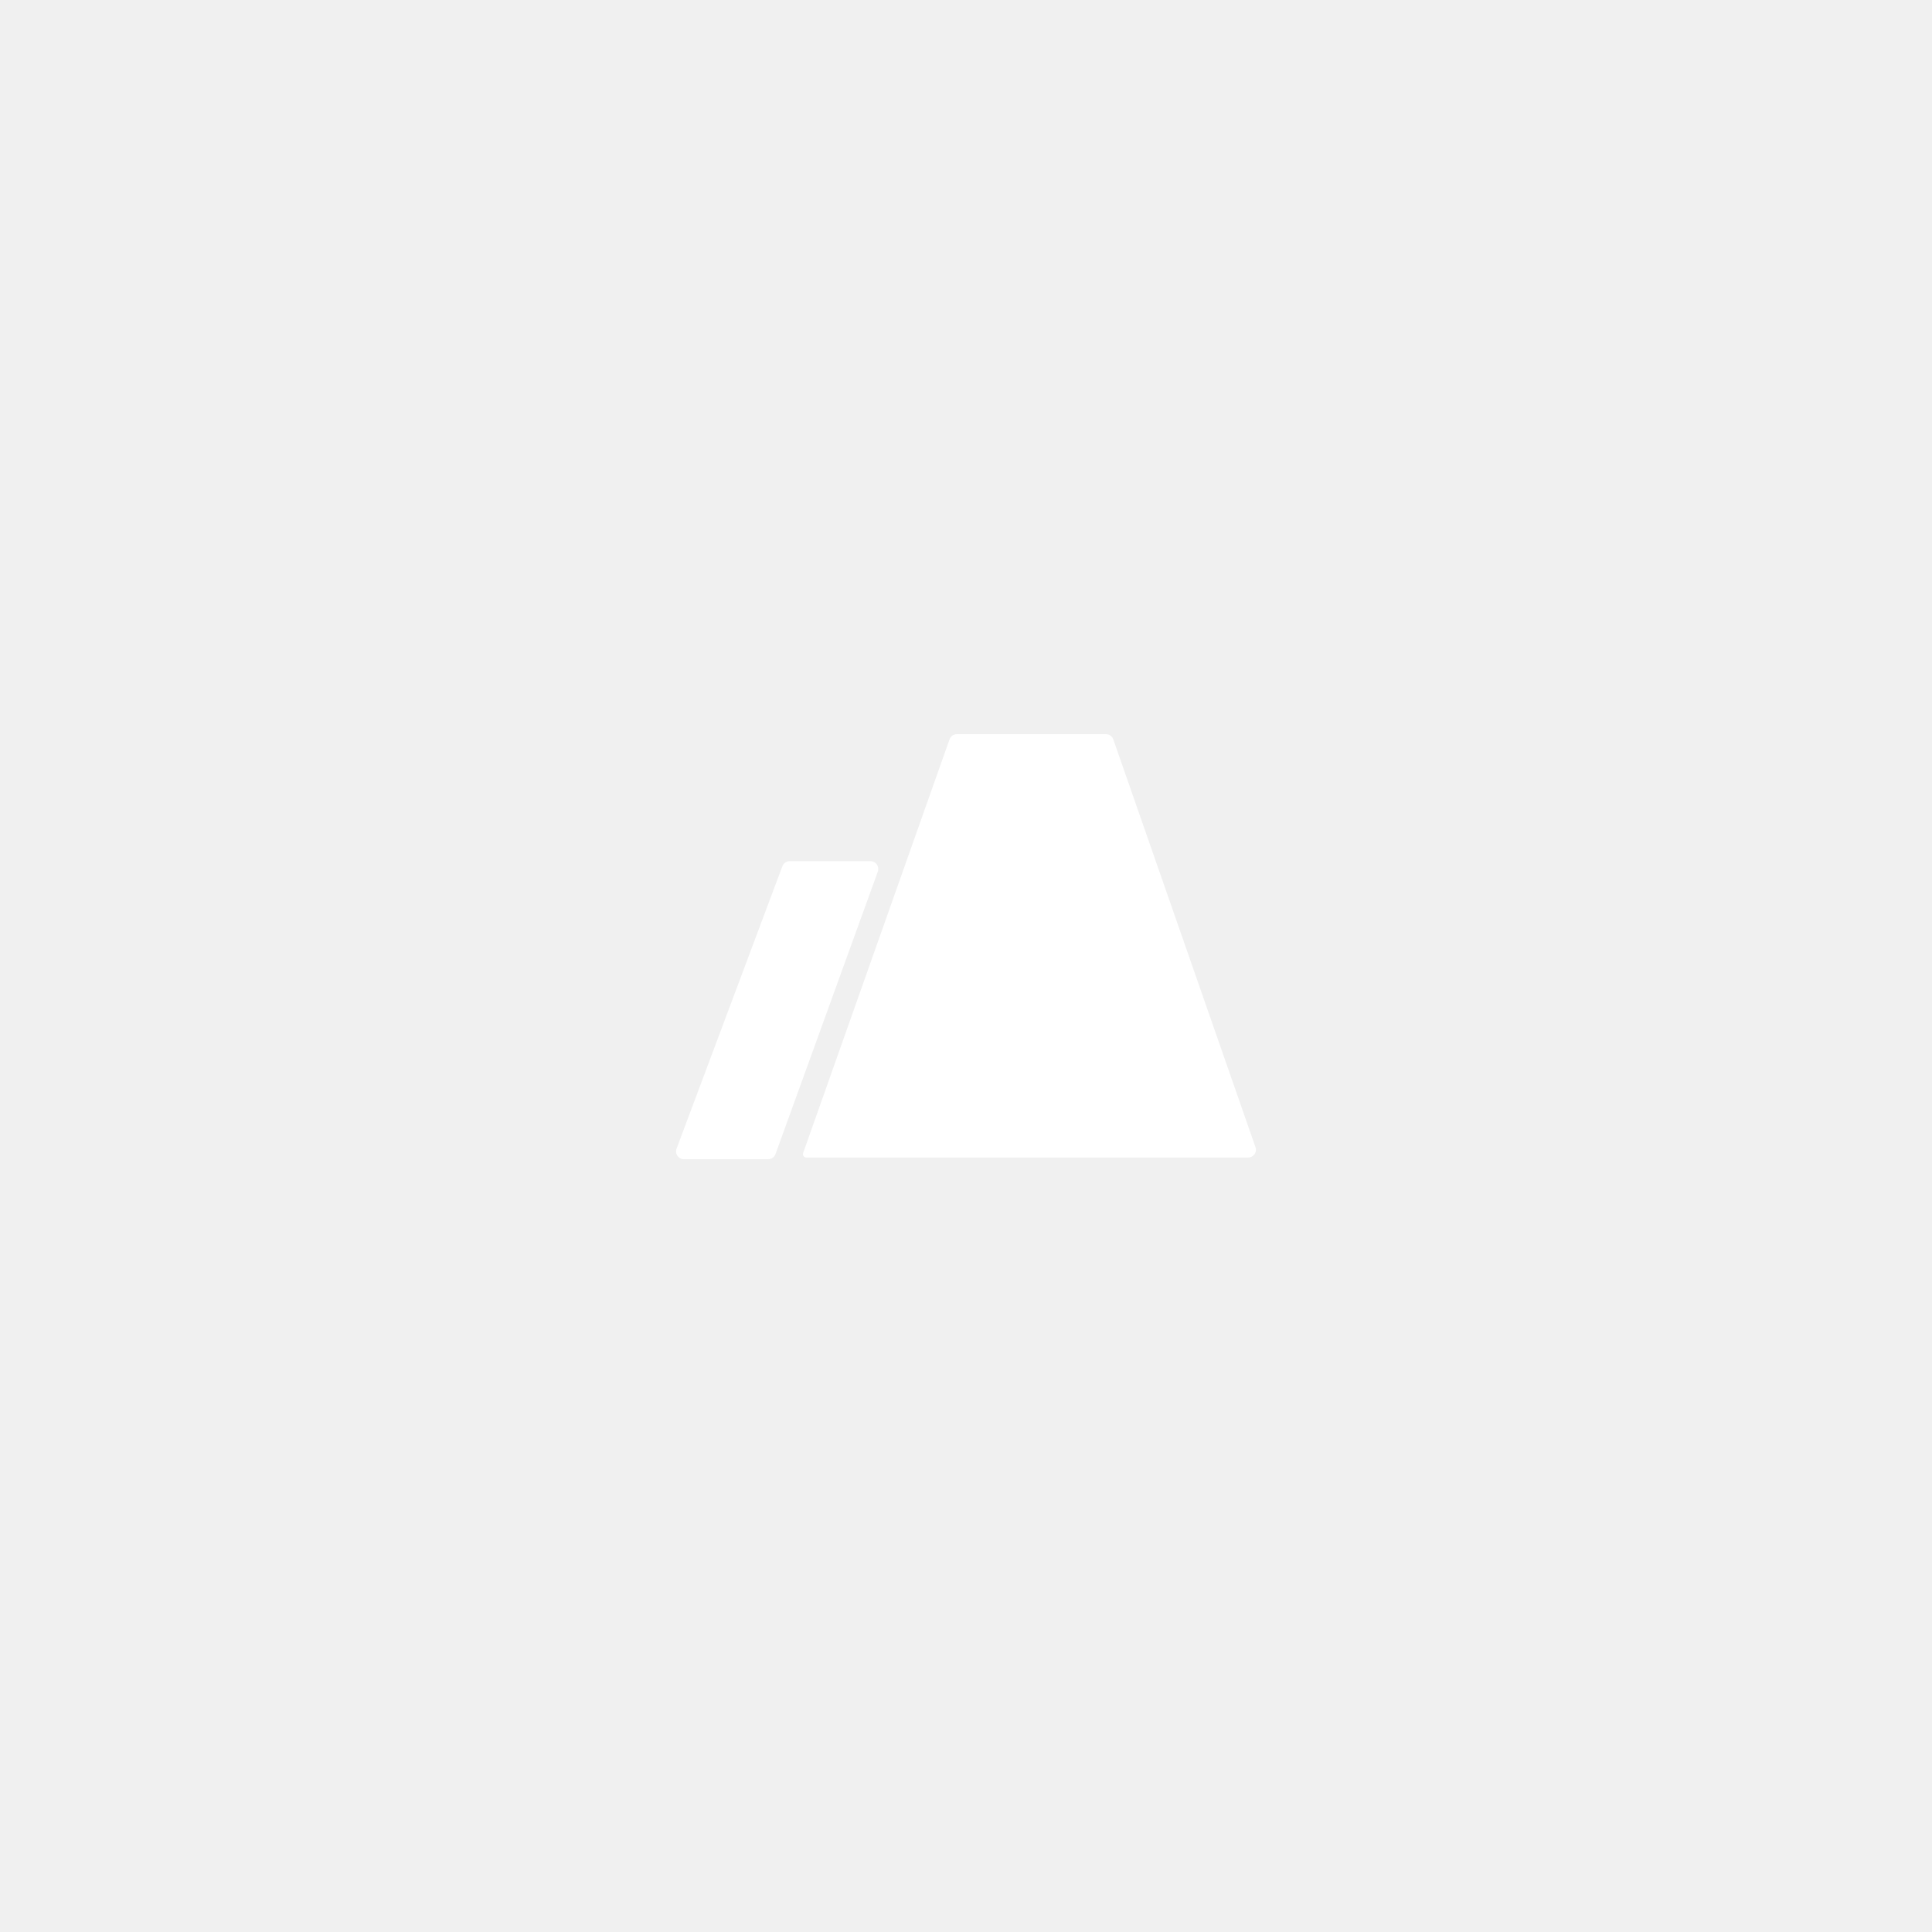
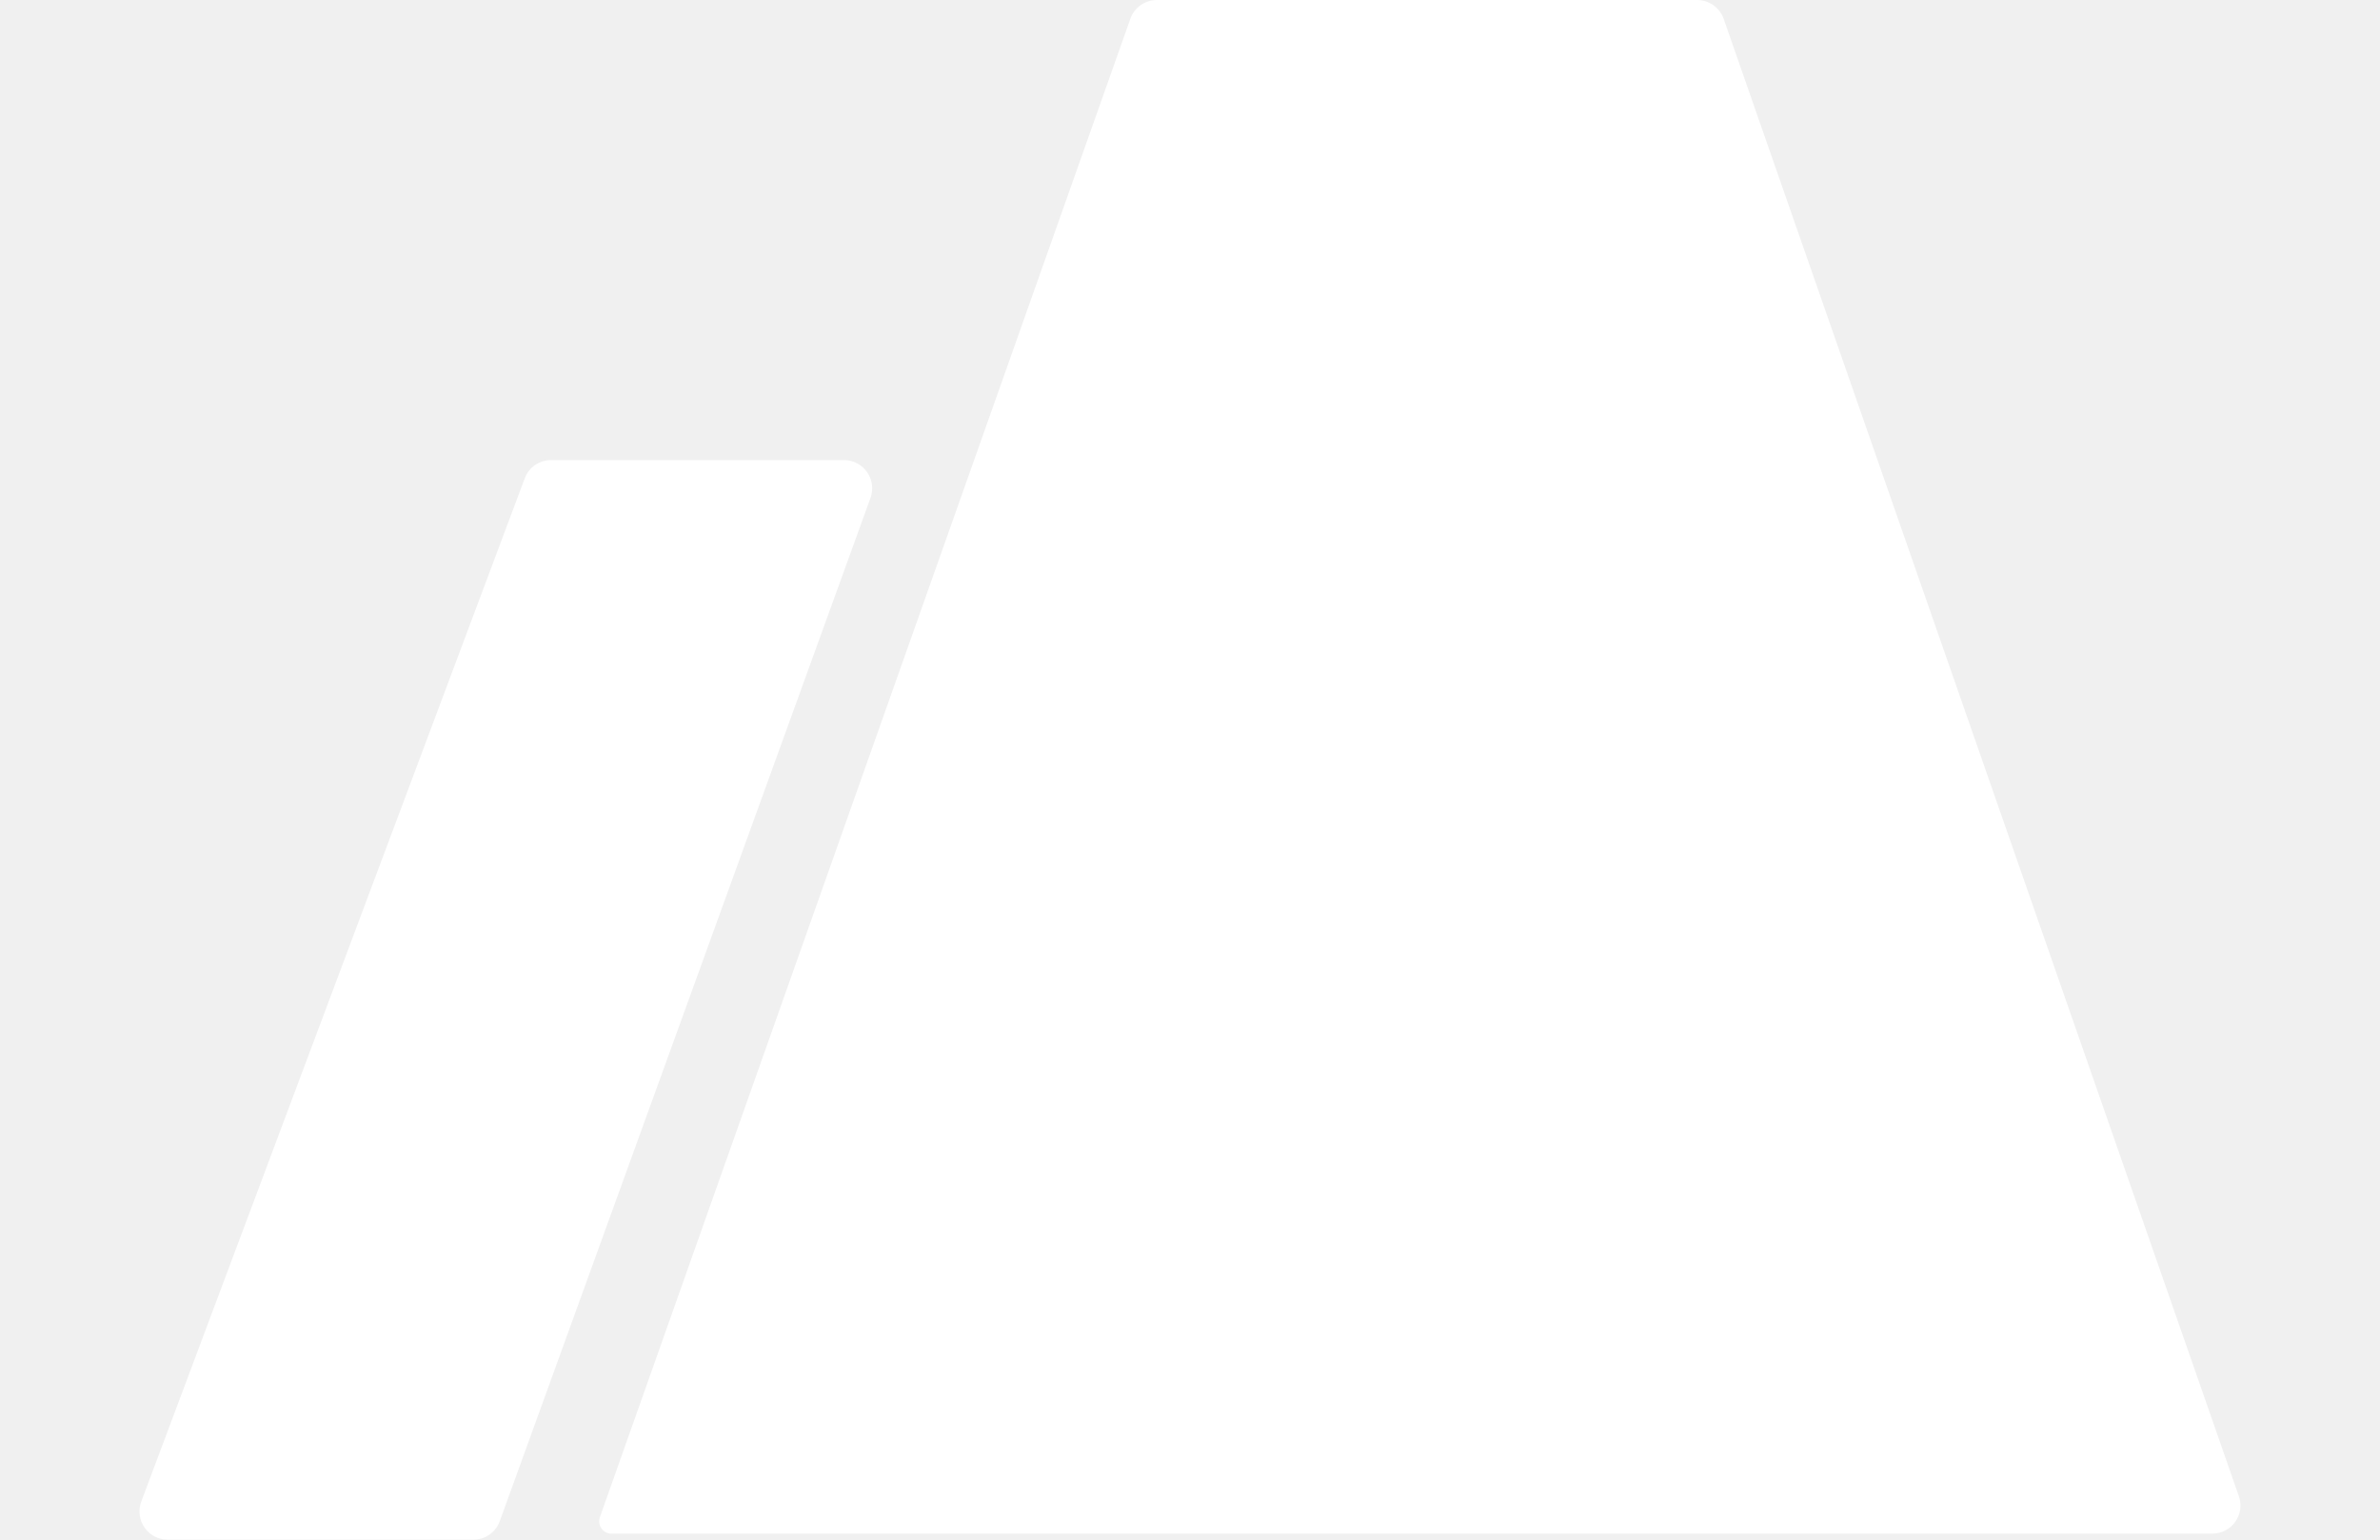
- <svg xmlns="http://www.w3.org/2000/svg" width="50" height="50" viewBox="0 0 50 50" fill="none">
-   <g filter="url(#filter0_d_7_87)">
-     <rect x="10" y="10" width="30" height="30" rx="15" fill="url(#paint0_linear_7_87)" />
-   </g>
-   <path fill-rule="evenodd" clip-rule="evenodd" d="M20.868 29.957C20.807 29.957 20.765 29.897 20.785 29.84L24.574 19.134C24.602 19.054 24.678 19 24.763 19H28.622C28.707 19 28.784 19.054 28.812 19.135L32.492 29.69C32.538 29.821 32.44 29.957 32.302 29.957H20.868ZM17.698 30C17.557 30 17.46 29.86 17.509 29.728L20.248 22.418C20.277 22.339 20.352 22.287 20.436 22.287H22.529C22.668 22.287 22.765 22.426 22.718 22.557L20.07 29.867C20.041 29.947 19.966 30 19.881 30H17.698Z" fill="white" />
+ <svg xmlns="http://www.w3.org/2000/svg" width="17" height="11" viewBox="0 0 17 11" fill="none">
+   <path fill-rule="evenodd" clip-rule="evenodd" d="M4.368 10.957C4.307 10.957 4.265 10.897 4.285 10.839L8.074 0.134C8.102 0.054 8.178 0 8.263 0H12.122C12.207 0 12.284 0.054 12.312 0.135L15.992 10.69C16.038 10.821 15.94 10.957 15.802 10.957H4.368ZM1.198 11C1.057 11 0.96 10.86 1.009 10.728L3.748 3.418C3.777 3.339 3.852 3.287 3.936 3.287H6.029C6.168 3.287 6.265 3.426 6.218 3.557L3.57 10.867C3.541 10.947 3.466 11 3.381 11H1.198Z" fill="white" />
</svg>
